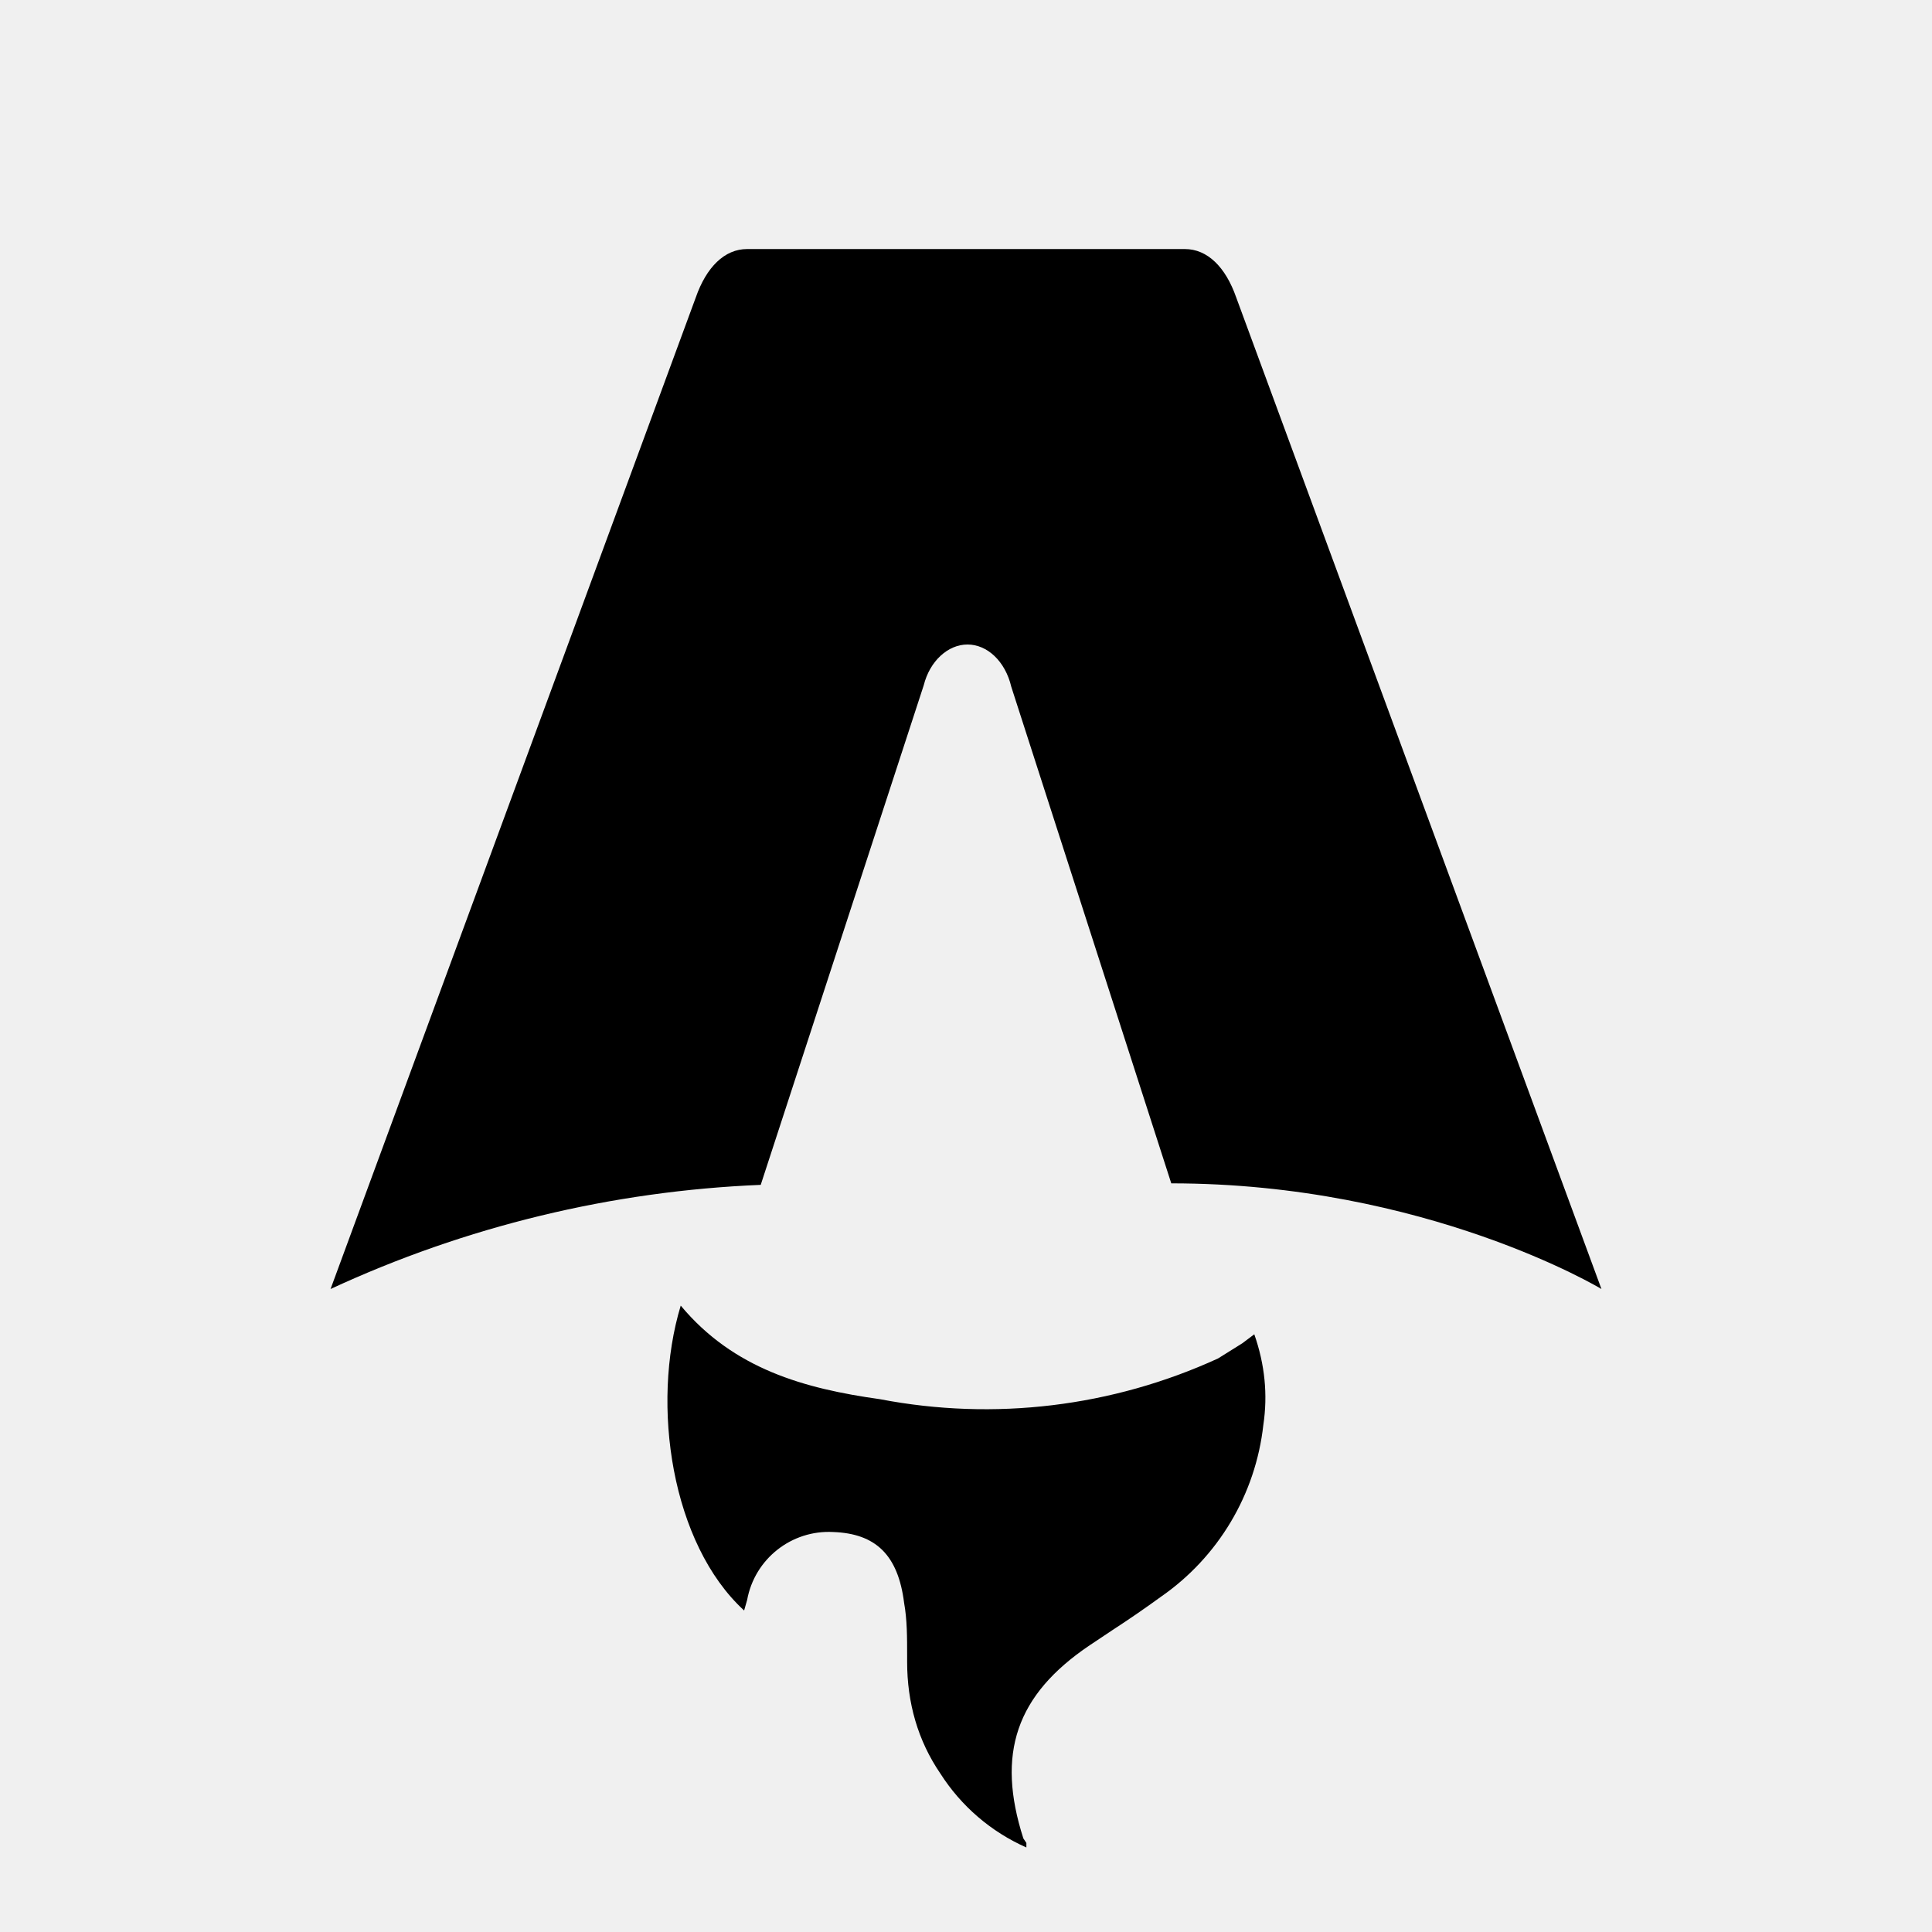
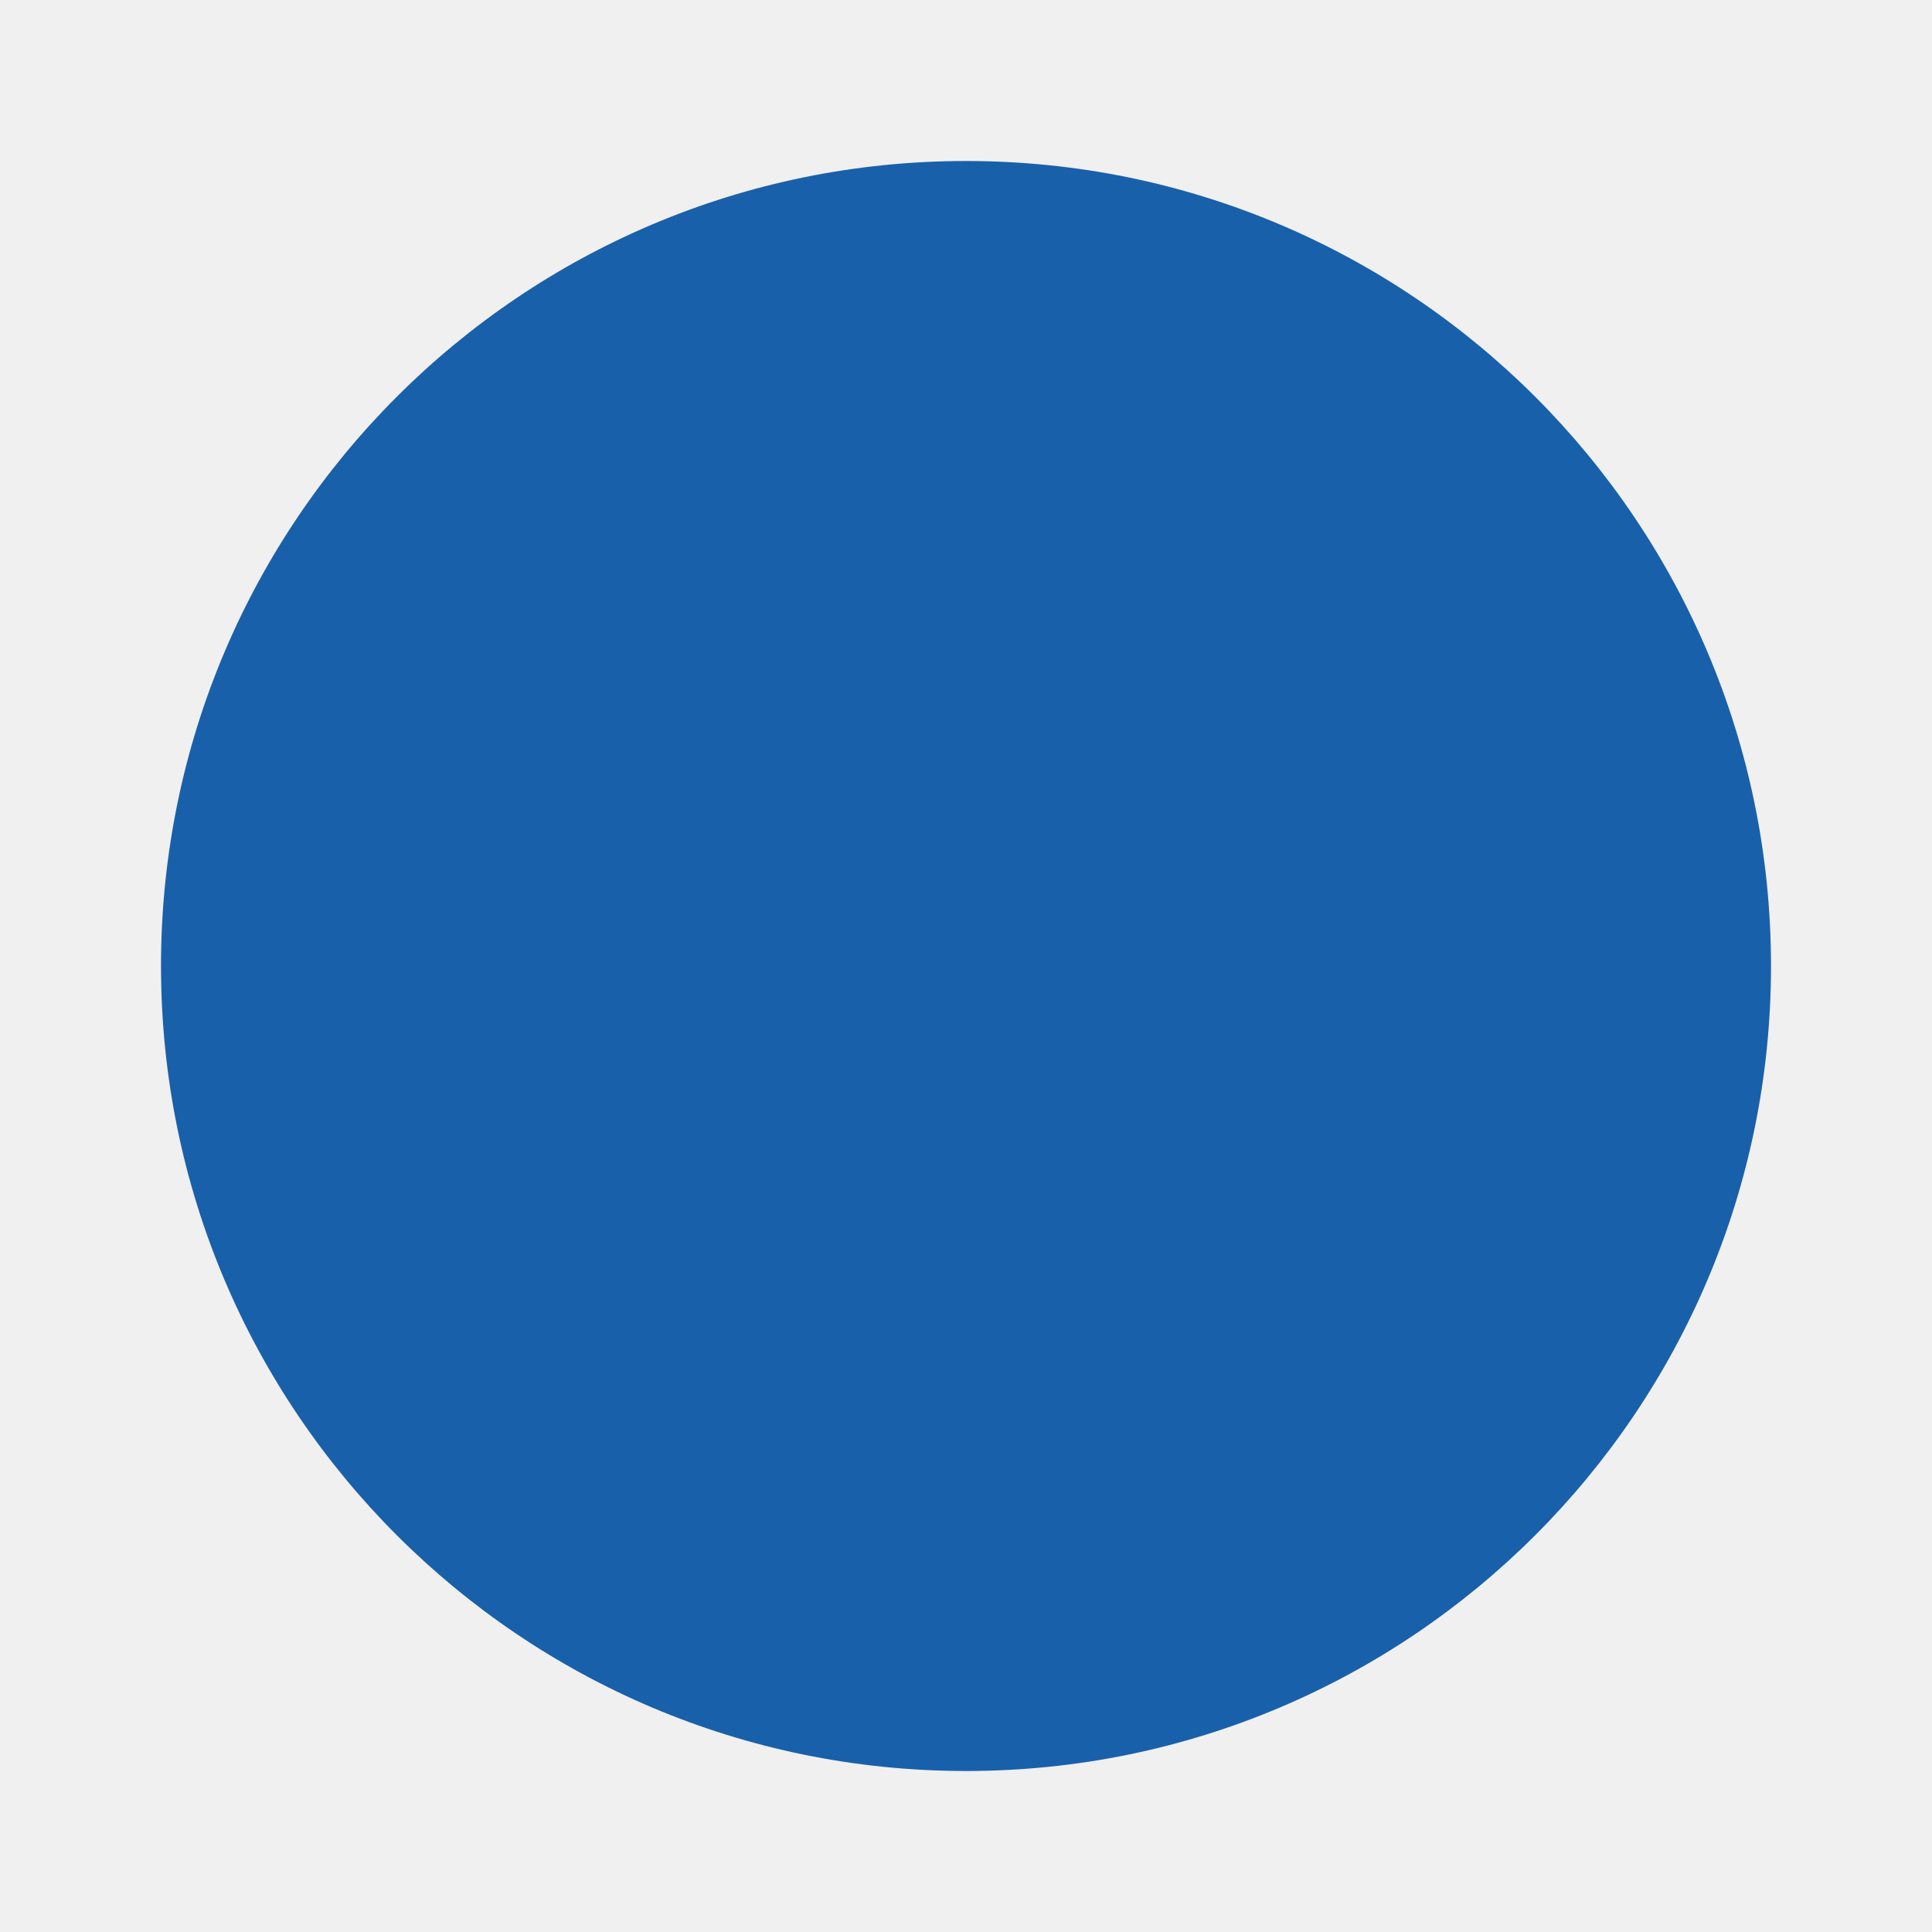
- <svg xmlns="http://www.w3.org/2000/svg" fill="none" viewBox="0 0 128 128">
-   <path d="M50.4 78.5a75.1 75.1 0 0 0-28.5 6.9l24.2-65.7c.7-2 1.9-3.2 3.4-3.2h29c1.5 0 2.7 1.2 3.4 3.2l24.2 65.7s-11.6-7-28.5-7L67 45.5c-.4-1.7-1.6-2.8-2.9-2.8-1.3 0-2.5 1.1-2.9 2.7L50.4 78.5Zm-1.1 28.2Zm-4.2-20.2c-2 6.6-.6 15.8 4.2 20.2a17.5 17.5 0 0 1 .2-.7 5.5 5.5 0 0 1 5.7-4.5c2.8.1 4.3 1.5 4.7 4.7.2 1.1.2 2.3.2 3.5v.4c0 2.7.7 5.2 2.2 7.4a13 13 0 0 0 5.7 4.9v-.3l-.2-.3c-1.8-5.6-.5-9.5 4.4-12.8l1.5-1a73 73 0 0 0 3.2-2.2 16 16 0 0 0 6.8-11.4c.3-2 .1-4-.6-6l-.8.6-1.6 1a37 37 0 0 1-22.4 2.7c-5-.7-9.7-2-13.2-6.2Z" />
-   <style>
-         path { fill: #000; }
-         @media (prefers-color-scheme: dark) {
-             path { fill: #FFF; }
-         }
-     </style>
+ <svg xmlns="http://www.w3.org/2000/svg" viewBox="0 0 24 24" fill="#1960aa">
+   <path d="M12 22C17.523 22 22 17.523 22 12C22 6.477 17.523 2 12 2C6.477 2 2 6.477 2 12C2 17.523 6.477 22 12 22Z" />
</svg>
